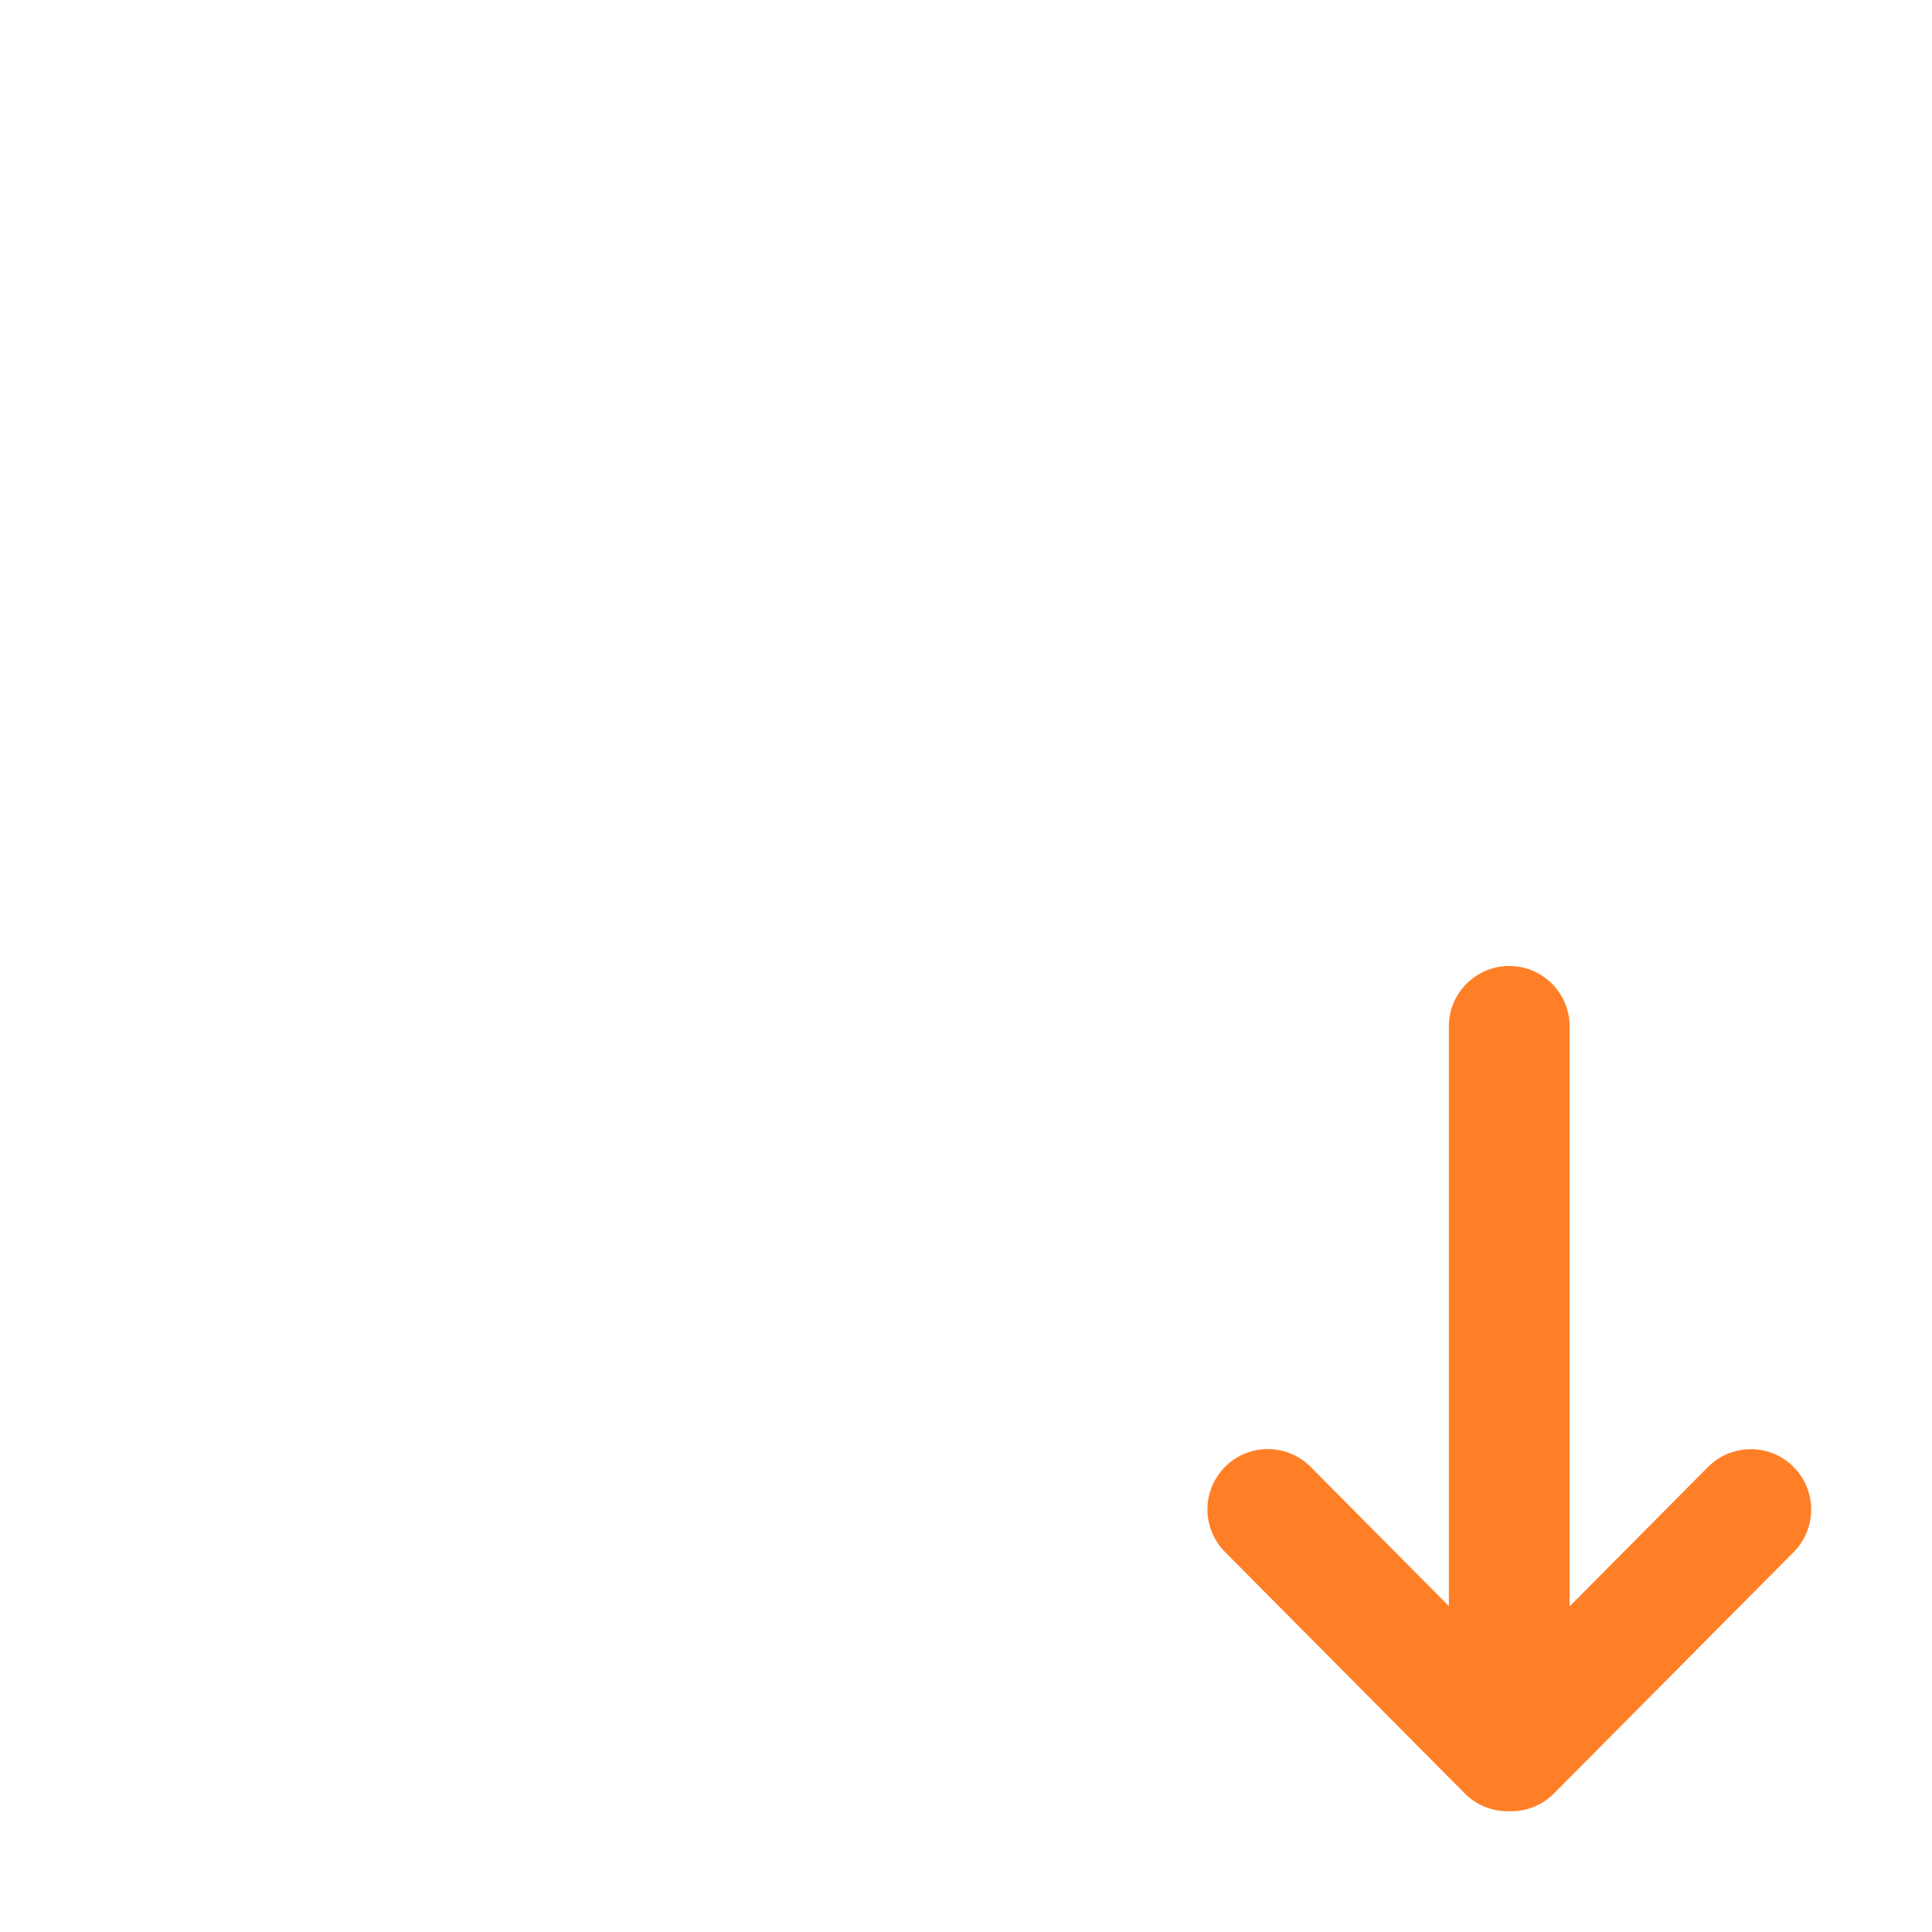
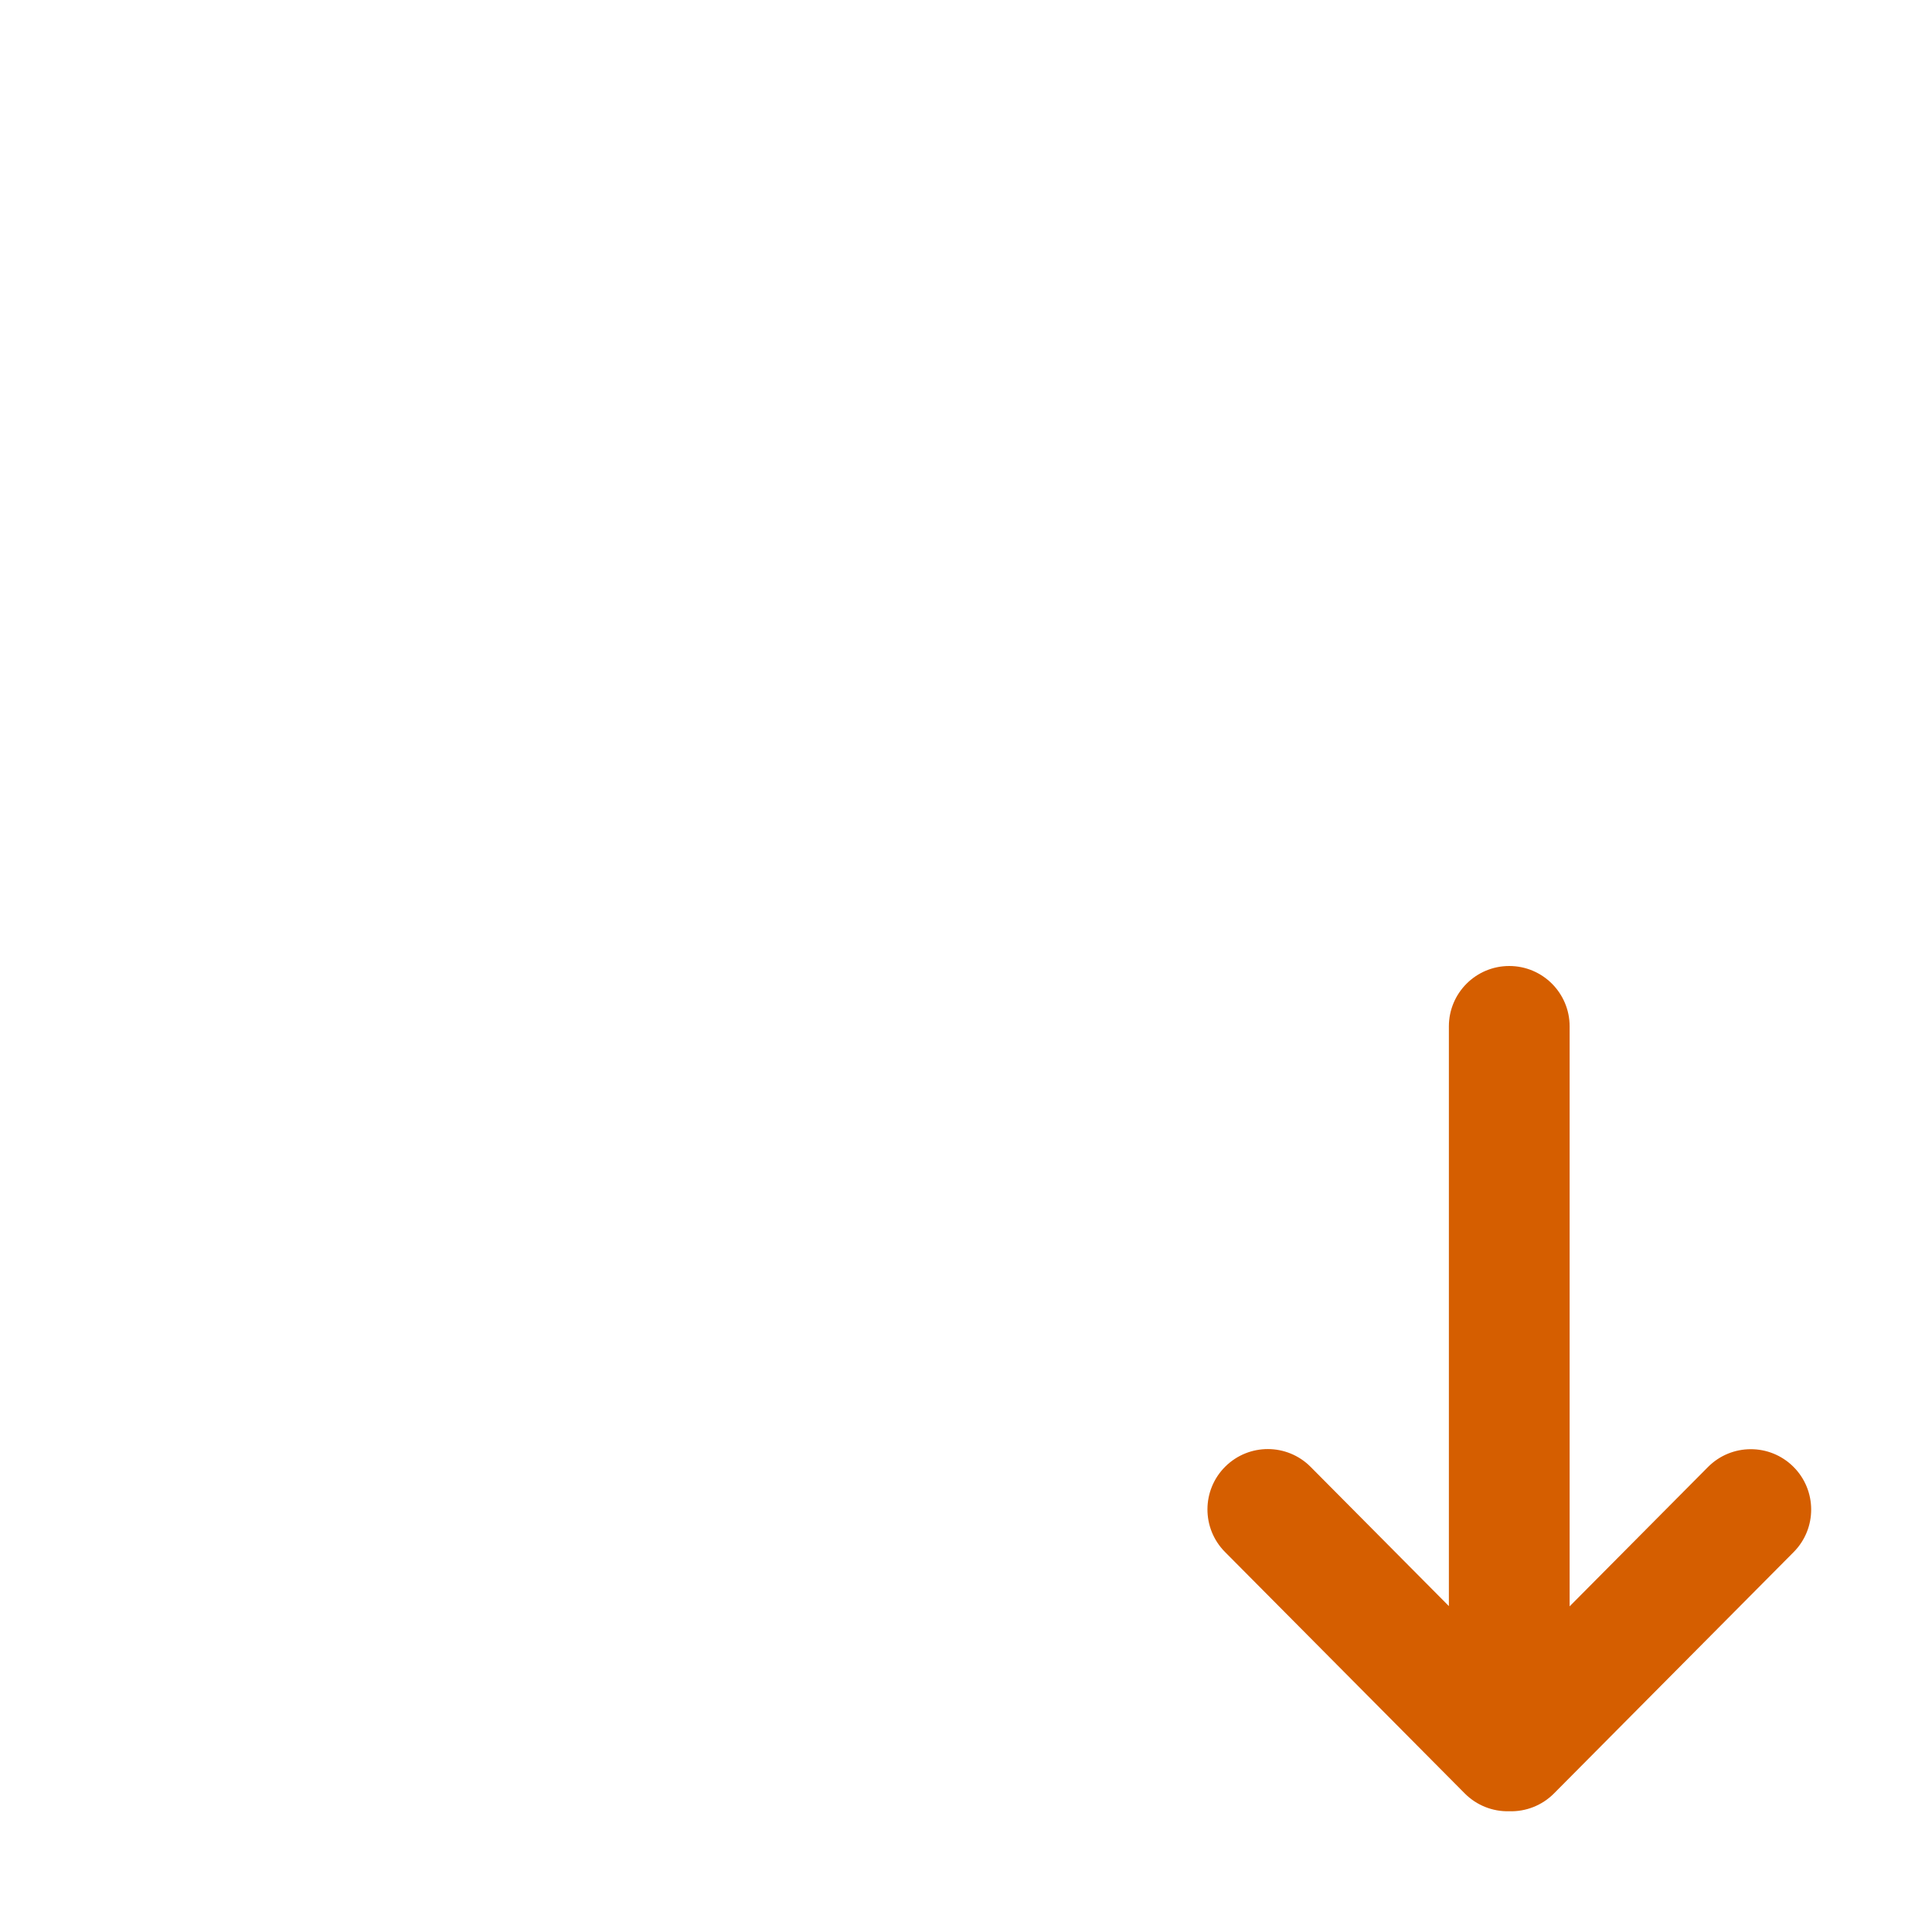
<svg xmlns="http://www.w3.org/2000/svg" xmlns:ns1="http://sodipodi.sourceforge.net/DTD/sodipodi-0.0.dtd" width="16" height="16" viewBox="0 0 16 16" version="1.1" id="svg-dual-tone-template">
  <defs id="defs-tones">
    </defs>
  <ns1:namedview id="namedview-template" pagecolor="#ffffff" bordercolor="#0c0005" showgrid="true">
    <ns1:guide id="guide-left" position="1,8" orientation="1,0" />
    <ns1:guide id="guide-right" position="15,8" orientation="1,0" />
    <ns1:guide id="guide-top" position="8,15" orientation="0,1" />
    <ns1:guide id="guide-bottom" position="8,1" orientation="0,1" />
  </ns1:namedview>
  <g id="layer-icon" style="fill:none;stroke:#a8a8a8;stroke-width:1;stroke-linecap:round;stroke-linejoin:round">
-     <path id="path2" style="baseline-shift:baseline;display:inline;overflow:visible;opacity:1;vector-effect:none;fill:#ff7f27;stroke:none;paint-order:stroke fill markers;enable-background:accumulate;stop-color:#000000;stop-opacity:1" d="m 12.499,8 a 0.5,0.5 0 0 0 -0.5,0.5 v 4.801 L 10.854,12.148 a 0.5,0.5 0 0 0 -0.707,-0.002 0.5,0.5 0 0 0 -0.002,0.707 l 1.986,2 A 0.5,0.5 0 0 0 12.499,15 0.5,0.5 0 0 0 12.868,14.854 l 1.986,-2 a 0.5,0.5 0 0 0 -0.002,-0.707 0.5,0.5 0 0 0 -0.707,0.002 l -1.146,1.154 V 8.5 a 0.5,0.5 0 0 0 -0.5,-0.5 z" />
+     <path id="path2" style="baseline-shift:baseline;display:inline;overflow:visible;opacity:1;vector-effect:none;fill:#d55e00;stroke:none;paint-order:stroke fill markers;enable-background:accumulate;stop-color:#000000;stop-opacity:1;fill-opacity:1" d="m 12.499,8 a 0.5,0.5 0 0 0 -0.5,0.5 v 4.801 L 10.854,12.148 a 0.5,0.5 0 0 0 -0.707,-0.002 0.5,0.5 0 0 0 -0.002,0.707 l 1.986,2 A 0.5,0.5 0 0 0 12.499,15 0.5,0.5 0 0 0 12.868,14.854 l 1.986,-2 a 0.5,0.5 0 0 0 -0.002,-0.707 0.5,0.5 0 0 0 -0.707,0.002 l -1.146,1.154 V 8.5 a 0.5,0.5 0 0 0 -0.5,-0.5 z" />
  </g>
</svg>
